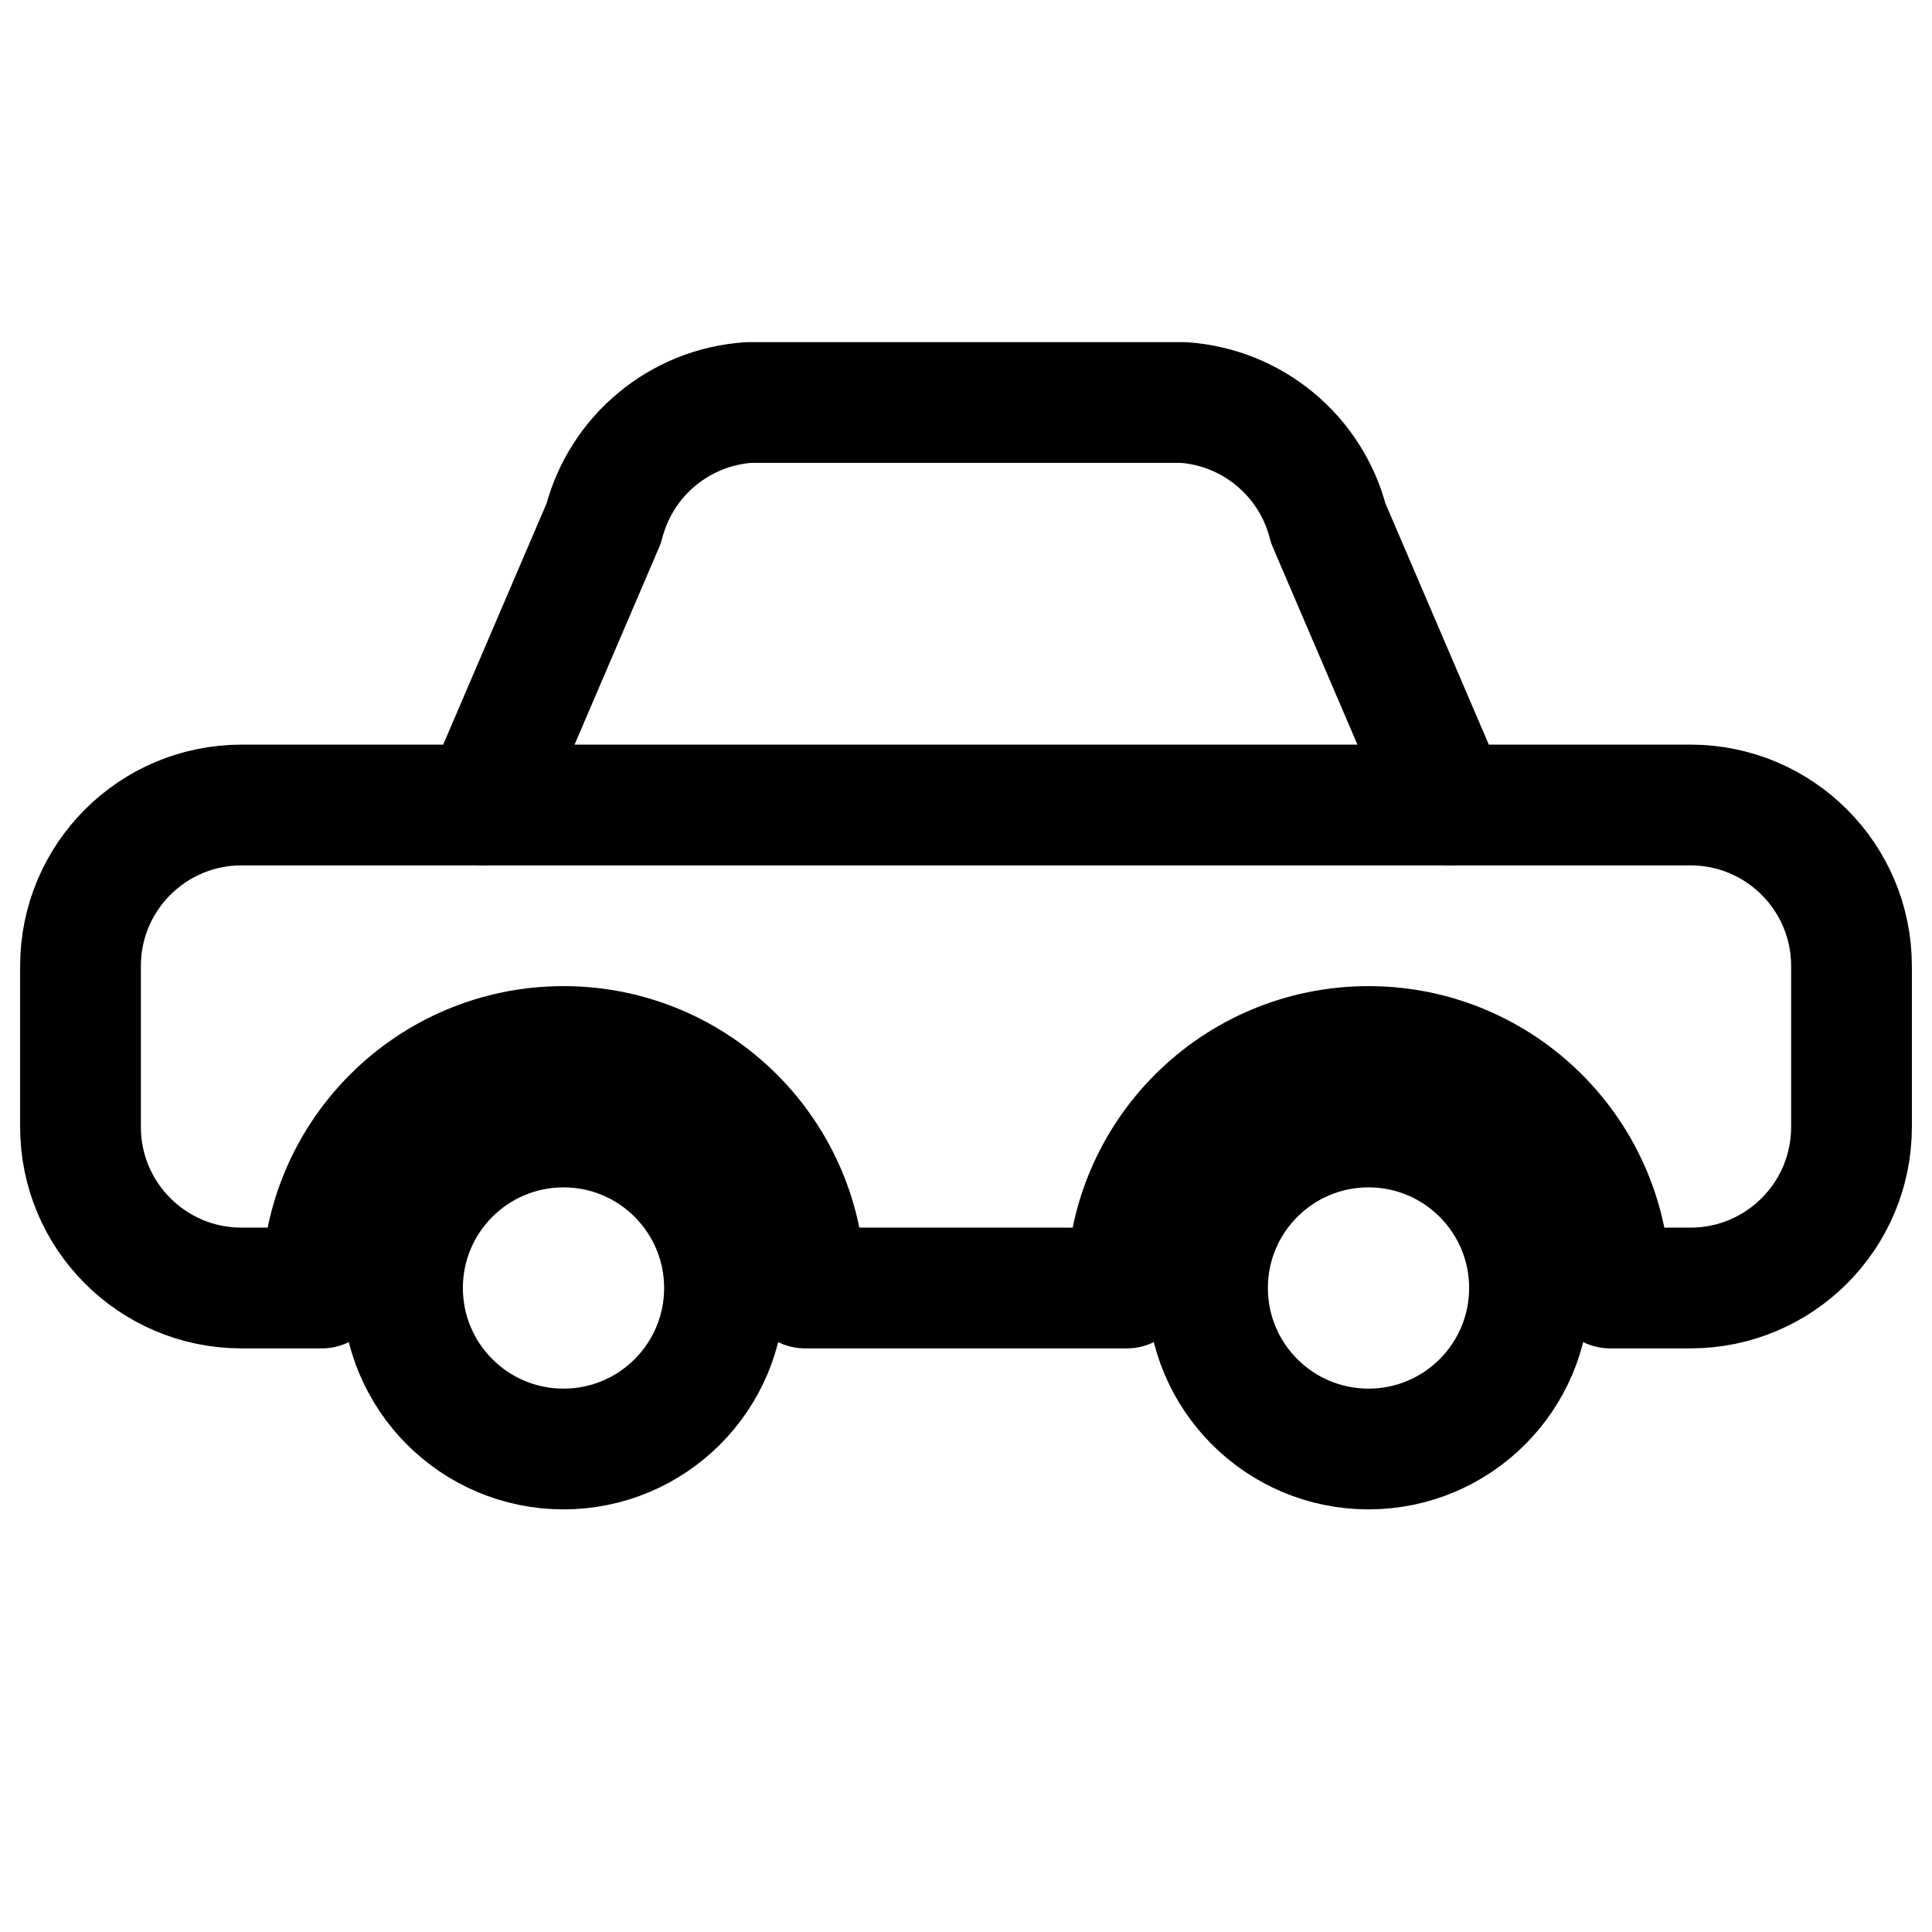
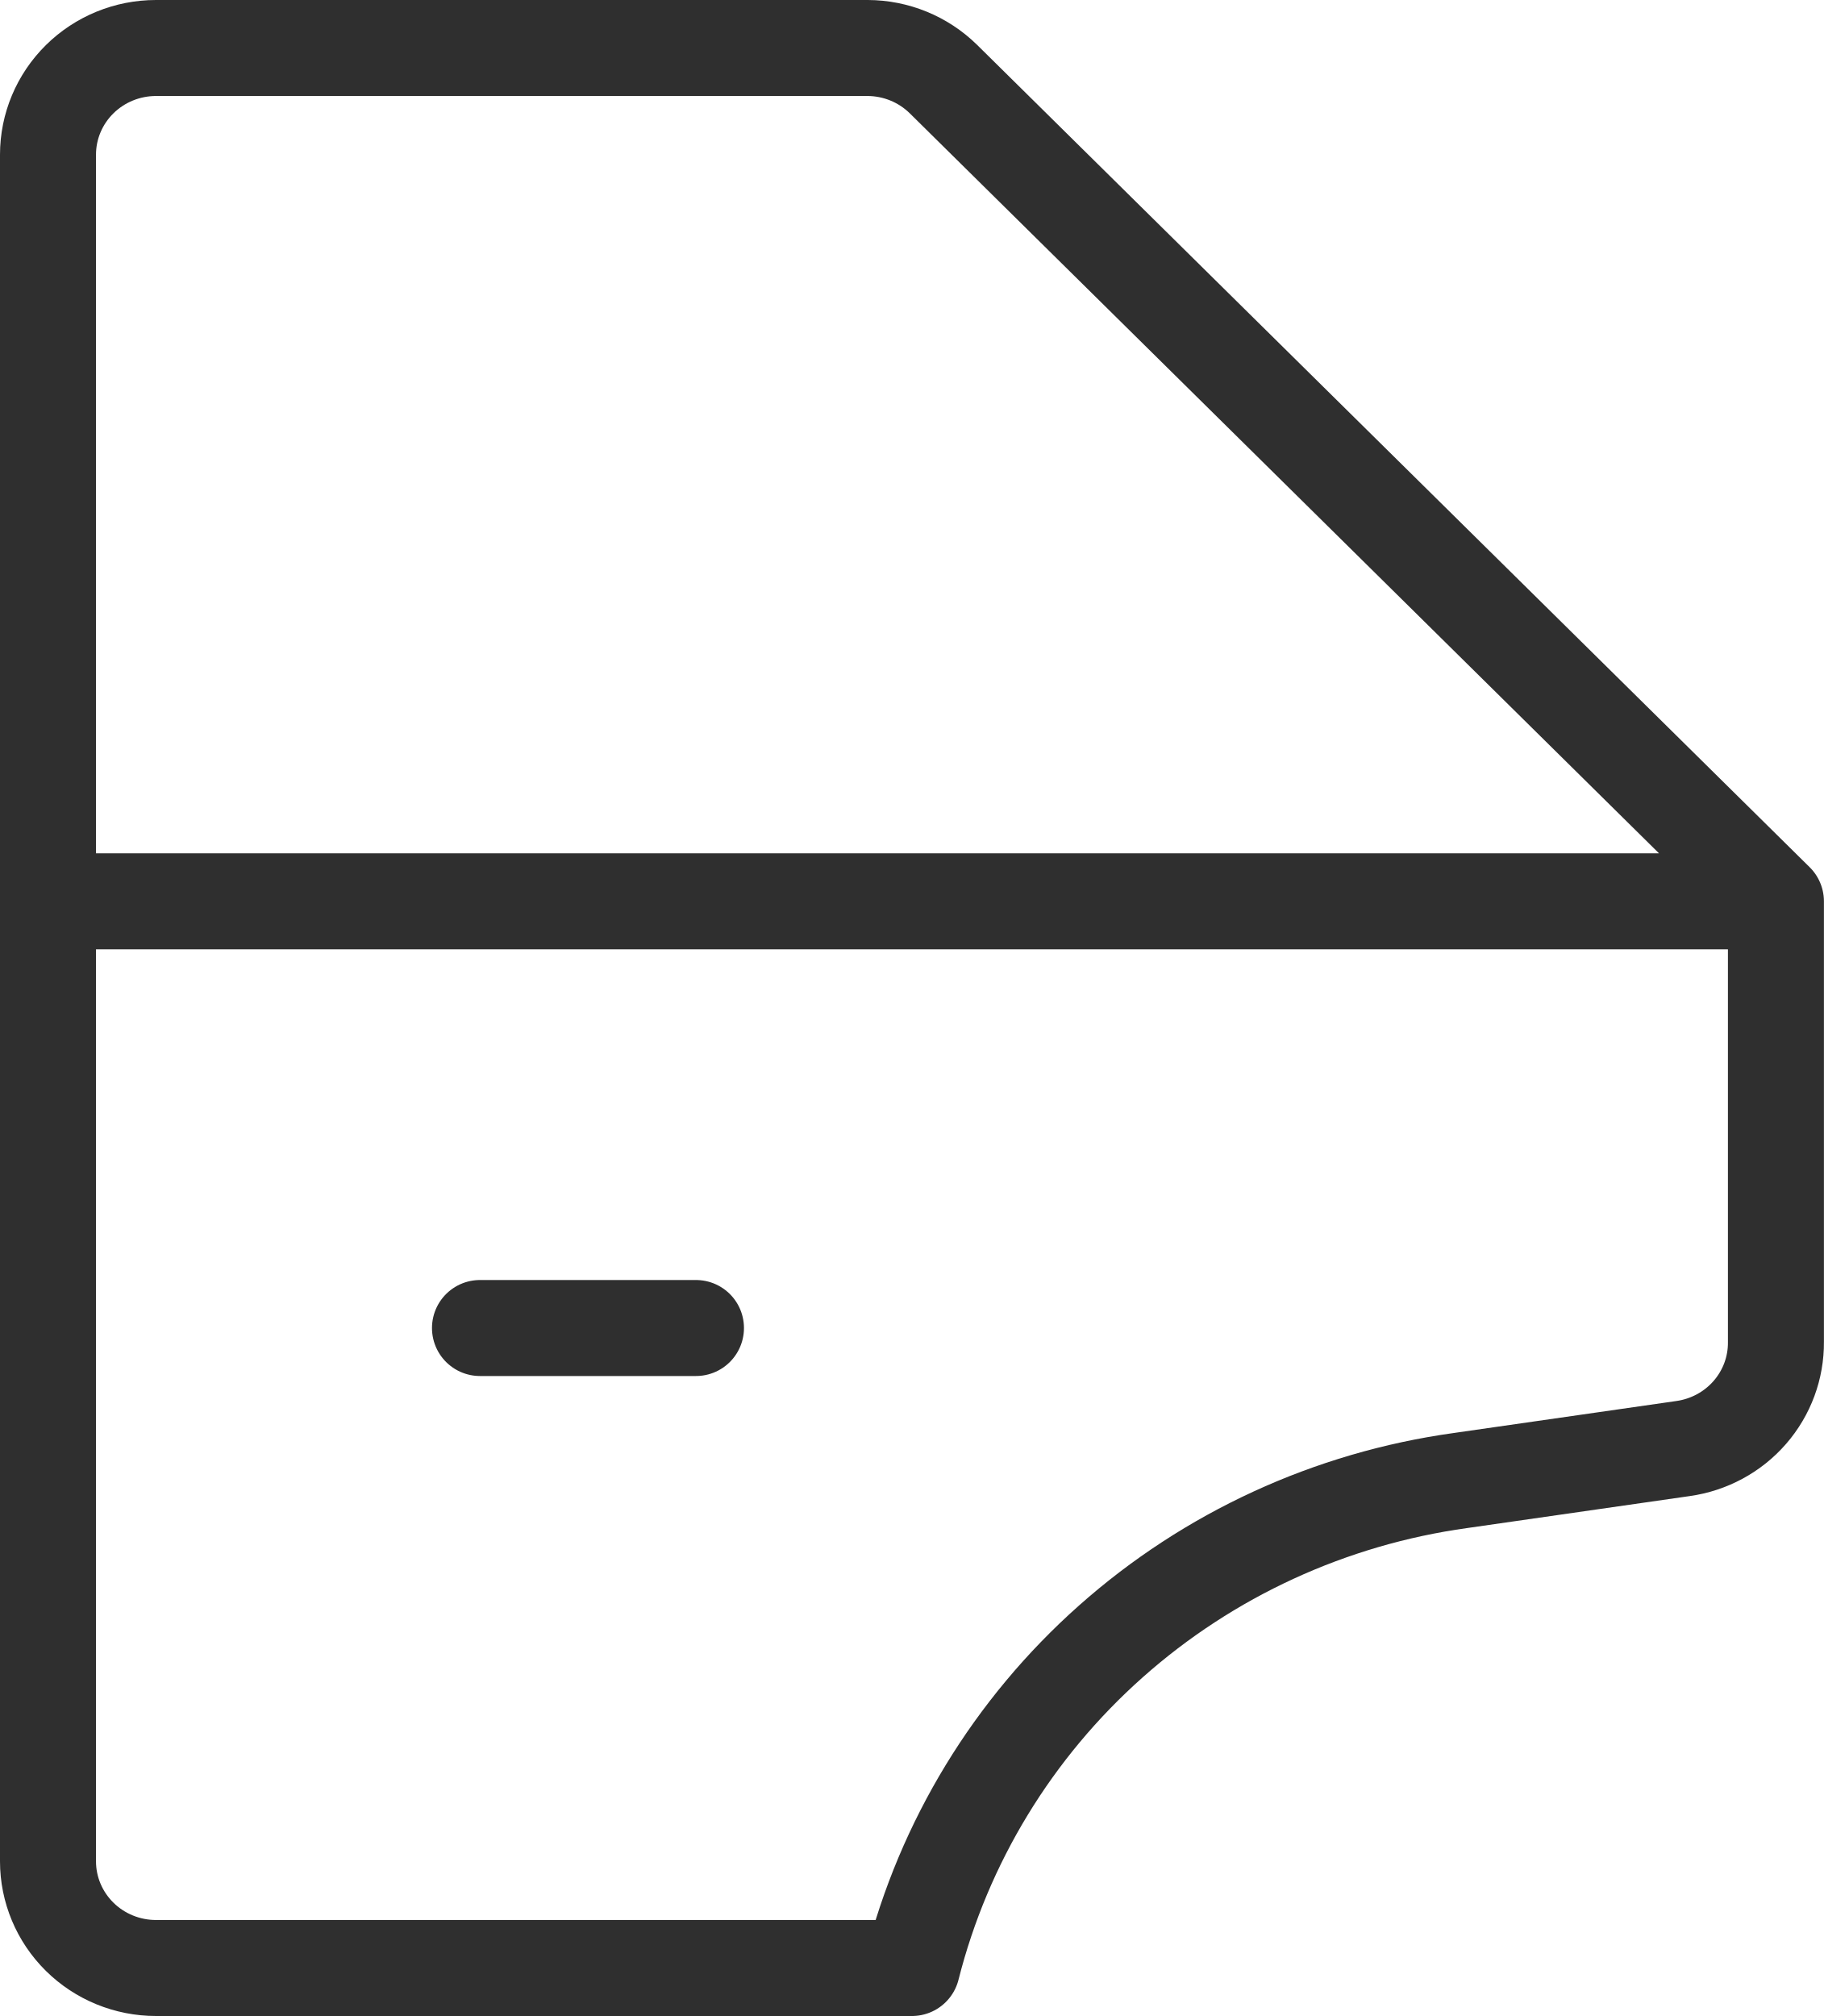
- <svg xmlns="http://www.w3.org/2000/svg" viewBox="0 0 24 24" fill="none" stroke="currentColor" stroke-width="1.5" stroke-linecap="round" stroke-linejoin="round">
-   <path d="M6 10l1.5-3.5a2 2 0 0 1 1.8-1.5h5.4a2 2 0 0 1 1.8 1.5L18 10" />
-   <path d="M3 10h18a2 2 0 0 1 2 2v2a2 2 0 0 1-2 2h-1a3 3 0 0 0-6 0H10a3 3 0 0 0-6 0H3a2 2 0 0 1-2-2v-2a2 2 0 0 1 2-2z" />
-   <circle cx="7" cy="16" r="2" />
-   <circle cx="17" cy="16" r="2" />
+ <svg xmlns="http://www.w3.org/2000/svg" width="38" height="42" viewBox="0 0 38 42" fill="none">
+   <path d="M37 18.778L19.652 1.644C19.233 1.234 18.668 1.002 18.077 1H3.25C2.653 1 2.081 1.234 1.659 1.651C1.237 2.068 1 2.633 1 3.222V38.778C1 39.367 1.237 39.932 1.659 40.349C2.081 40.766 2.653 41 3.25 41H19C19.664 38.375 21.107 36.006 23.143 34.197C25.18 32.387 27.717 31.22 30.43 30.844L35.065 30.178C35.605 30.102 36.1 29.835 36.456 29.426C36.812 29.017 37.005 28.495 37 27.956V18.778ZM37 18.778H1M10 27.667H14.5" stroke="#2F2F2F" stroke-width="2" stroke-linecap="round" stroke-linejoin="round" />
</svg>
